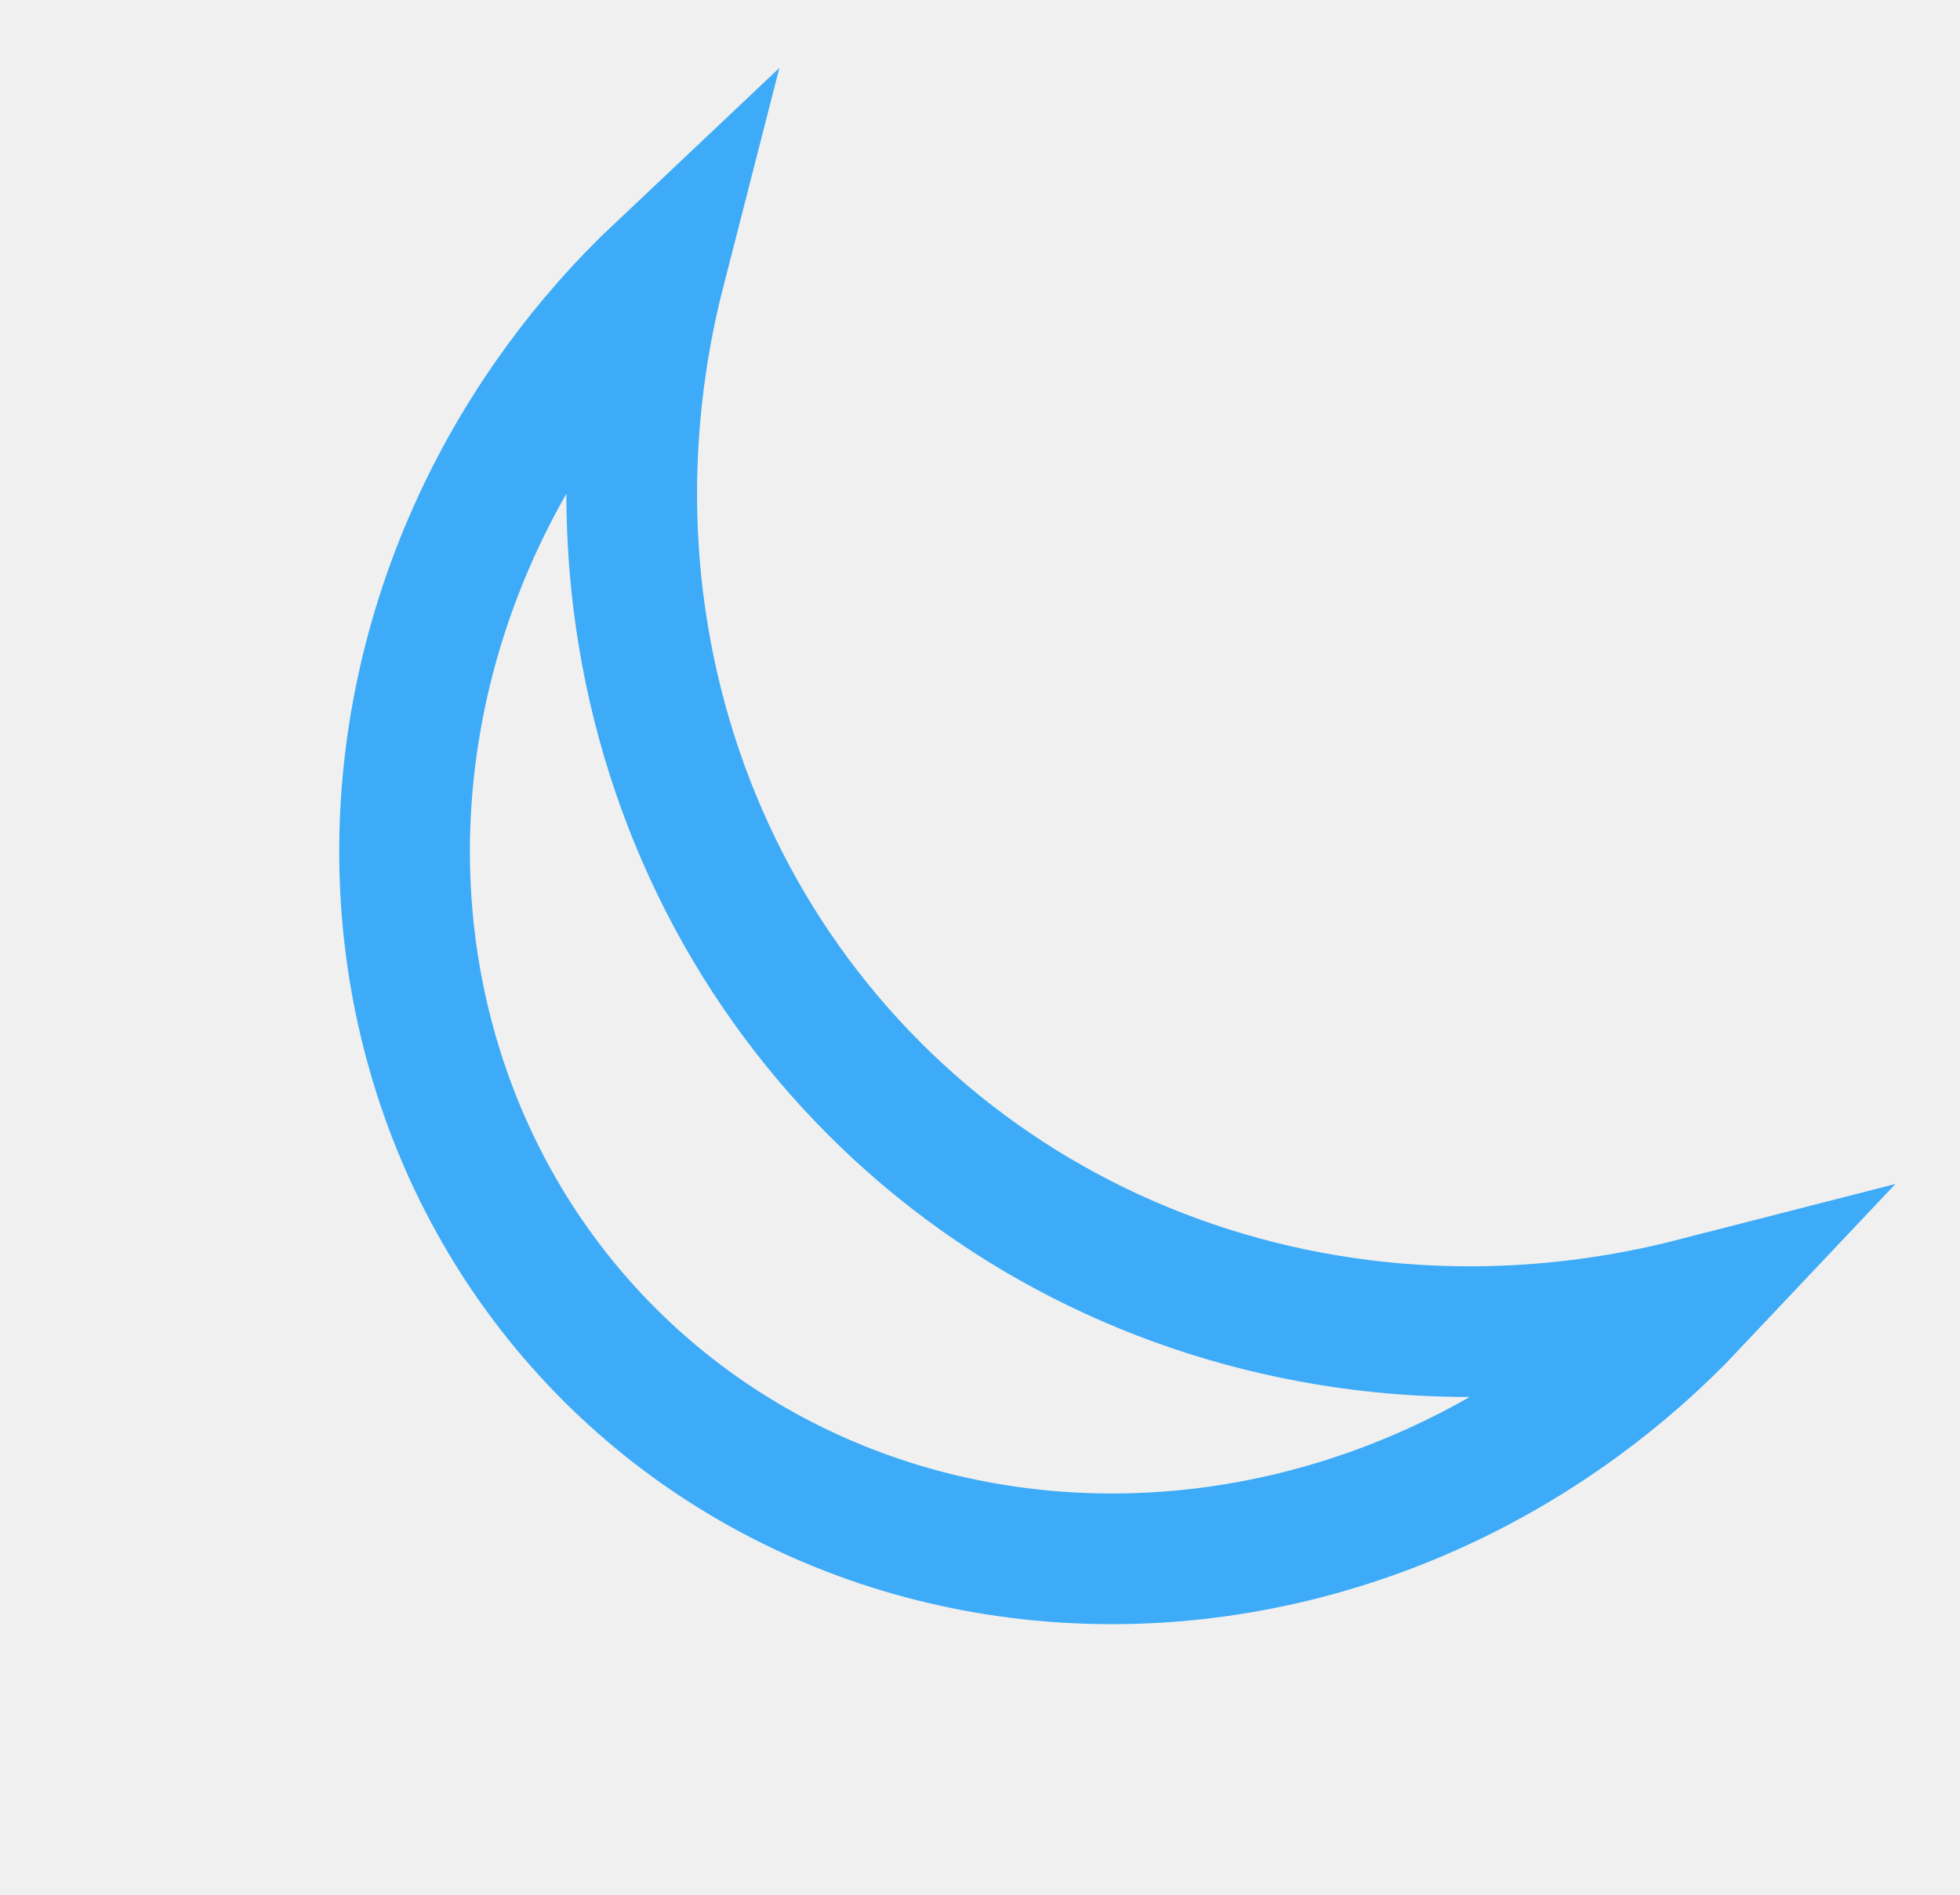
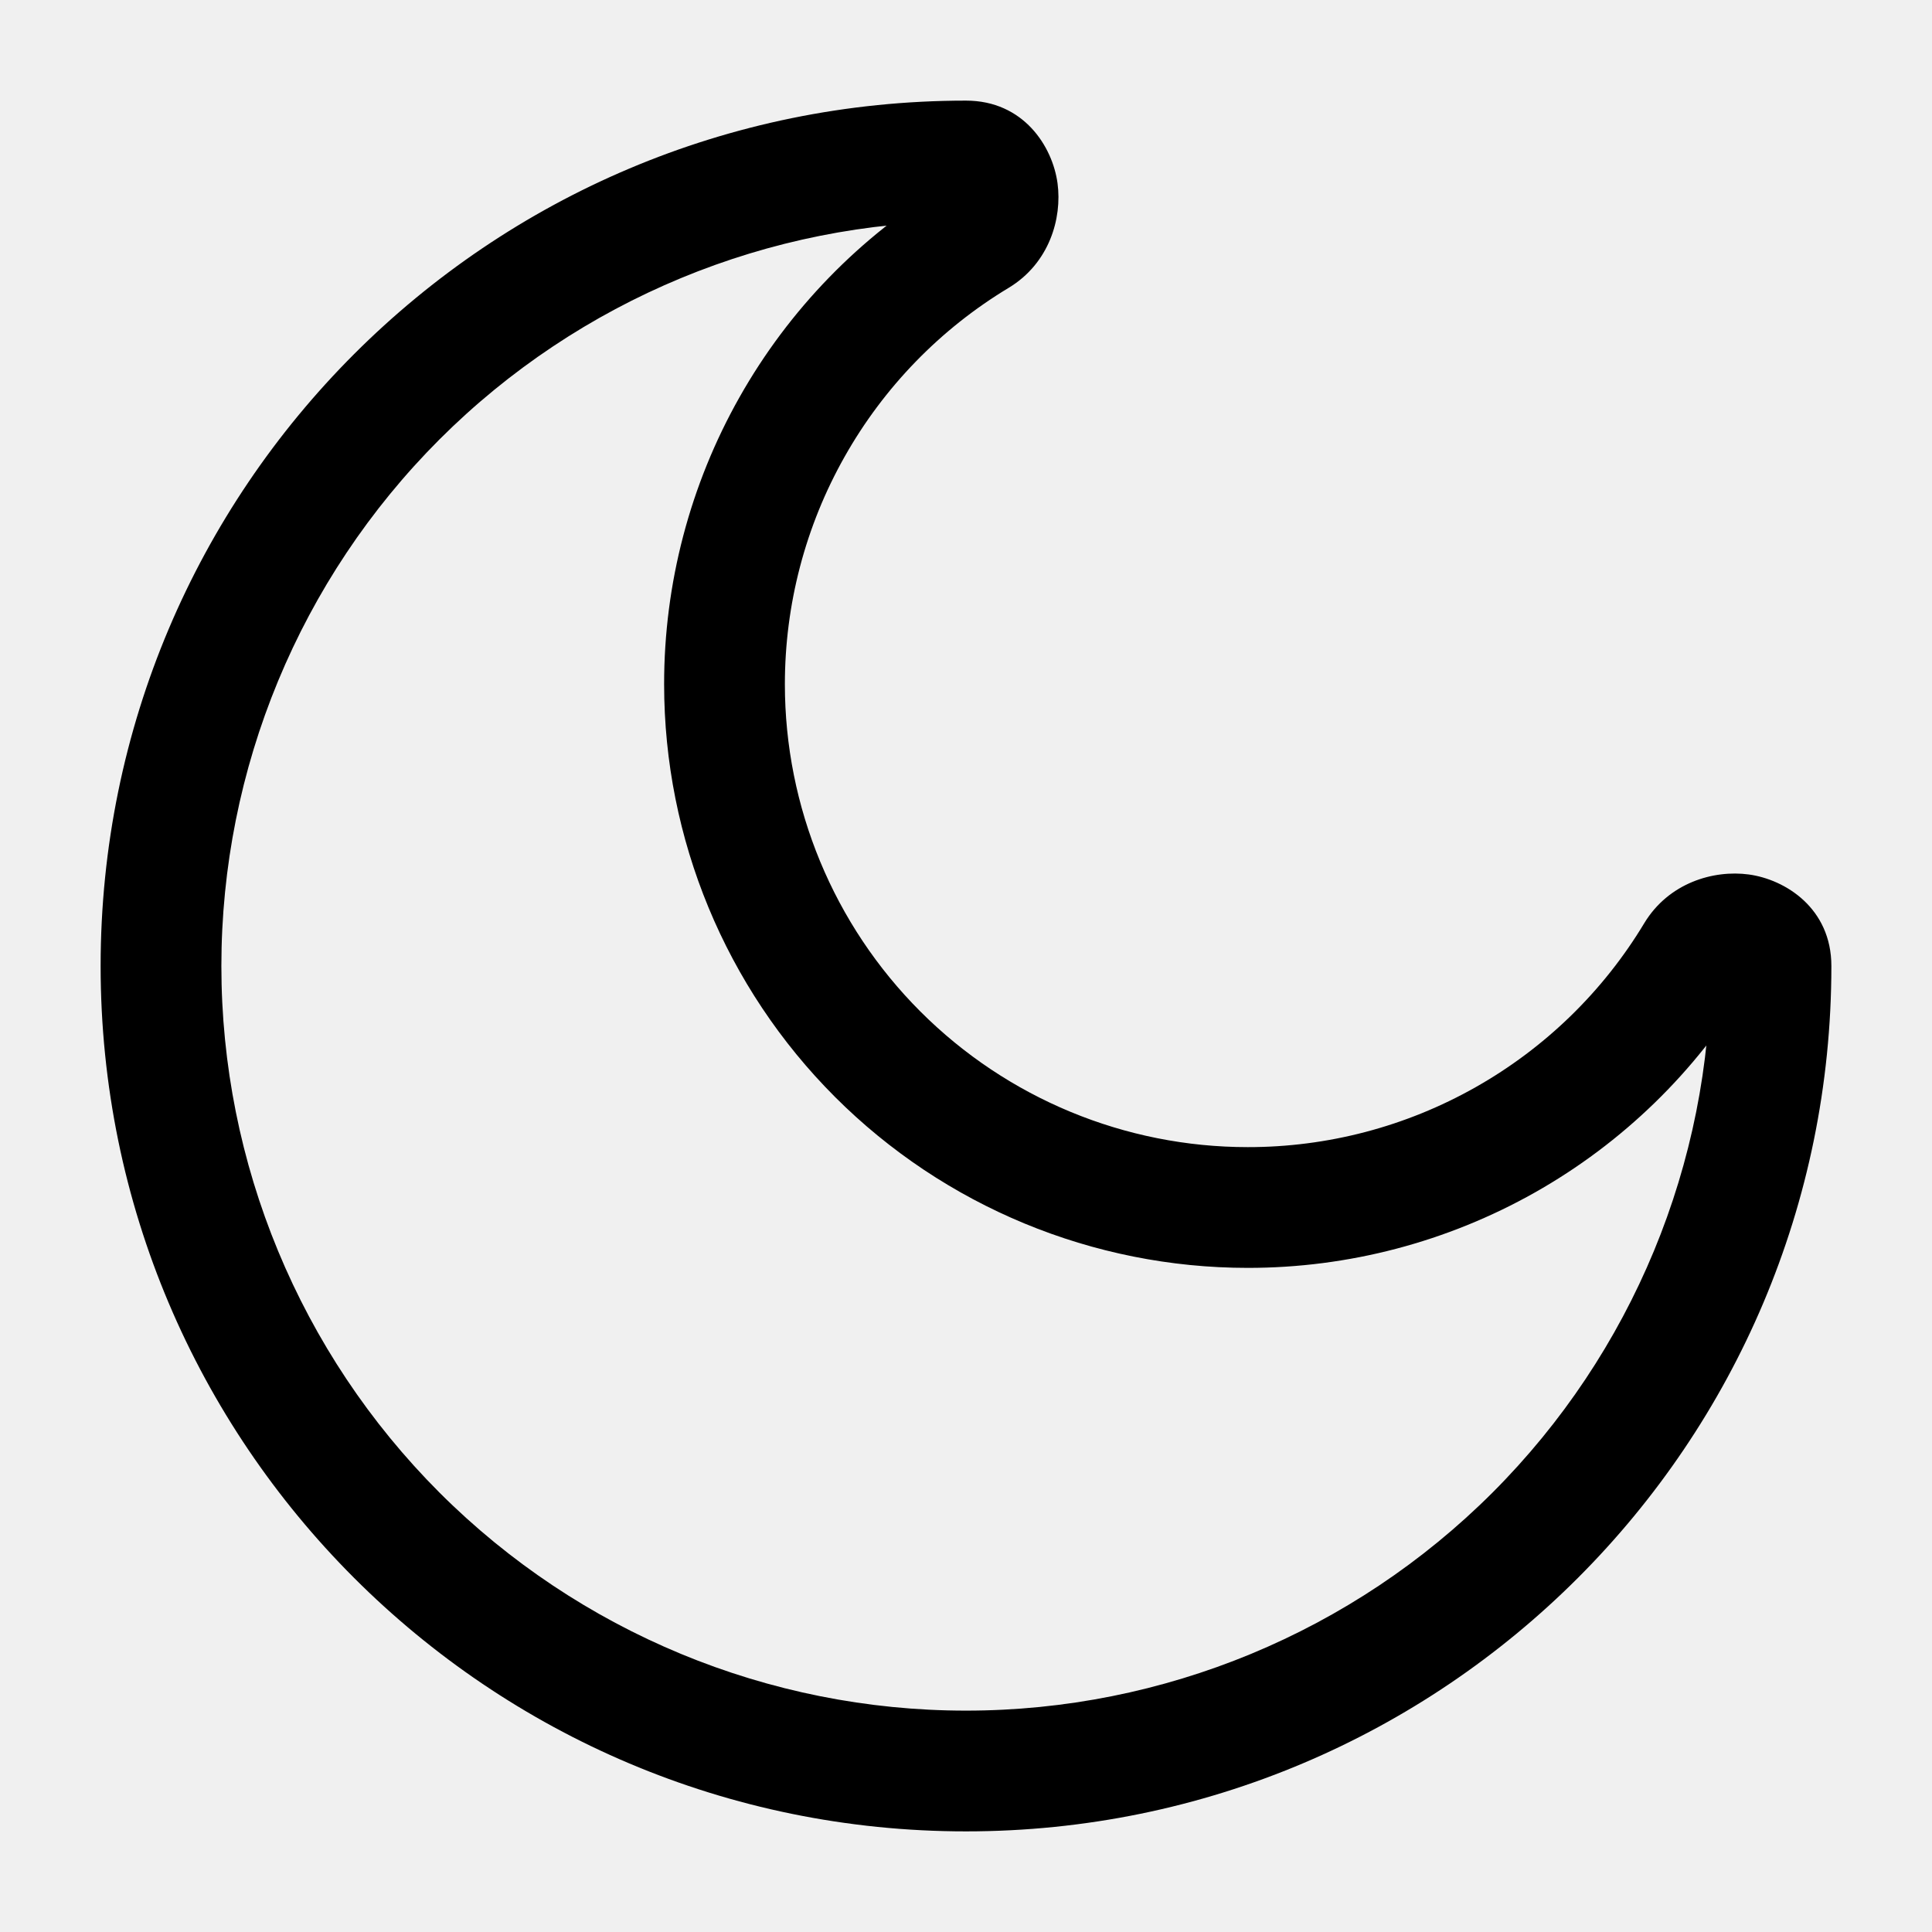
- <svg xmlns="http://www.w3.org/2000/svg" width="30" height="29" viewBox="0 0 30 29" fill="none">
-   <g clip-path="url(#clip0_3641_6793)">
-     <path d="M10.103 4.137C9.677 5.799 9.561 7.521 9.772 9.215C10.128 12.058 11.391 14.671 13.386 16.665C15.38 18.66 17.993 19.923 20.837 20.279C22.53 20.49 24.252 20.374 25.914 19.948C25.381 20.513 24.796 21.029 24.165 21.489C22.65 22.595 20.918 23.341 19.113 23.669C17.308 23.997 15.483 23.898 13.784 23.386C12.085 22.873 10.558 21.962 9.324 20.727L9.324 20.727C8.089 19.493 7.178 17.966 6.666 16.267C6.153 14.568 6.054 12.743 6.382 10.938C6.71 9.133 7.456 7.401 8.562 5.886C9.022 5.255 9.538 4.67 10.103 4.137Z" stroke="#3DABF7" stroke-width="2" />
-   </g>
-   <defs>
-     <clipPath id="clip0_3641_6793">
-       <rect width="29.102" height="29" fill="white" />
-     </clipPath>
-   </defs>
+ <svg xmlns="http://www.w3.org/2000/svg" width="24" height="24" viewBox="0 0 24 24" fill="none">
+   <path d="M21.25 12C21.25 14.453 20.275 16.806 18.541 18.541C16.806 20.275 14.453 21.25 12 21.25V22.75C17.937 22.75 22.75 17.937 22.75 12H21.25ZM12 21.25C9.547 21.25 7.194 20.275 5.459 18.541C3.725 16.806 2.75 14.453 2.75 12H1.25C1.25 17.937 6.063 22.75 12 22.75V21.25ZM2.75 12C2.75 9.547 3.725 7.194 5.459 5.459C7.194 3.725 9.547 2.75 12 2.75V1.25C6.063 1.25 1.25 6.063 1.25 12H2.75ZM15.5 14.25C13.975 14.25 12.512 13.644 11.434 12.566C10.356 11.488 9.75 10.025 9.75 8.5H8.25C8.25 10.423 9.014 12.267 10.373 13.627C11.733 14.986 13.577 15.75 15.5 15.75V14.25ZM20.425 11.469C19.914 12.318 19.191 13.02 18.328 13.507C17.465 13.995 16.491 14.251 15.5 14.25V15.75C16.749 15.751 17.978 15.428 19.066 14.814C20.154 14.2 21.065 13.315 21.71 12.245L20.425 11.469ZM9.75 8.5C9.75 7.509 10.005 6.535 10.493 5.672C10.98 4.809 11.682 4.086 12.531 3.575L11.755 2.291C10.685 2.936 9.8 3.847 9.186 4.935C8.572 6.022 8.249 7.251 8.25 8.5H9.75ZM12 2.75C11.899 2.748 11.802 2.705 11.732 2.632C11.689 2.59 11.66 2.536 11.65 2.477C11.646 2.446 11.648 2.356 11.755 2.291L12.531 3.575C13.034 3.271 13.196 2.714 13.137 2.276C13.075 1.821 12.717 1.25 12 1.25V2.75ZM21.71 12.245C21.644 12.352 21.554 12.354 21.523 12.35C21.464 12.34 21.41 12.311 21.368 12.268C21.295 12.198 21.252 12.101 21.25 12H22.75C22.75 11.283 22.179 10.925 21.724 10.863C21.286 10.804 20.729 10.966 20.425 11.469L21.71 12.245Z" fill="black" />
</svg>
